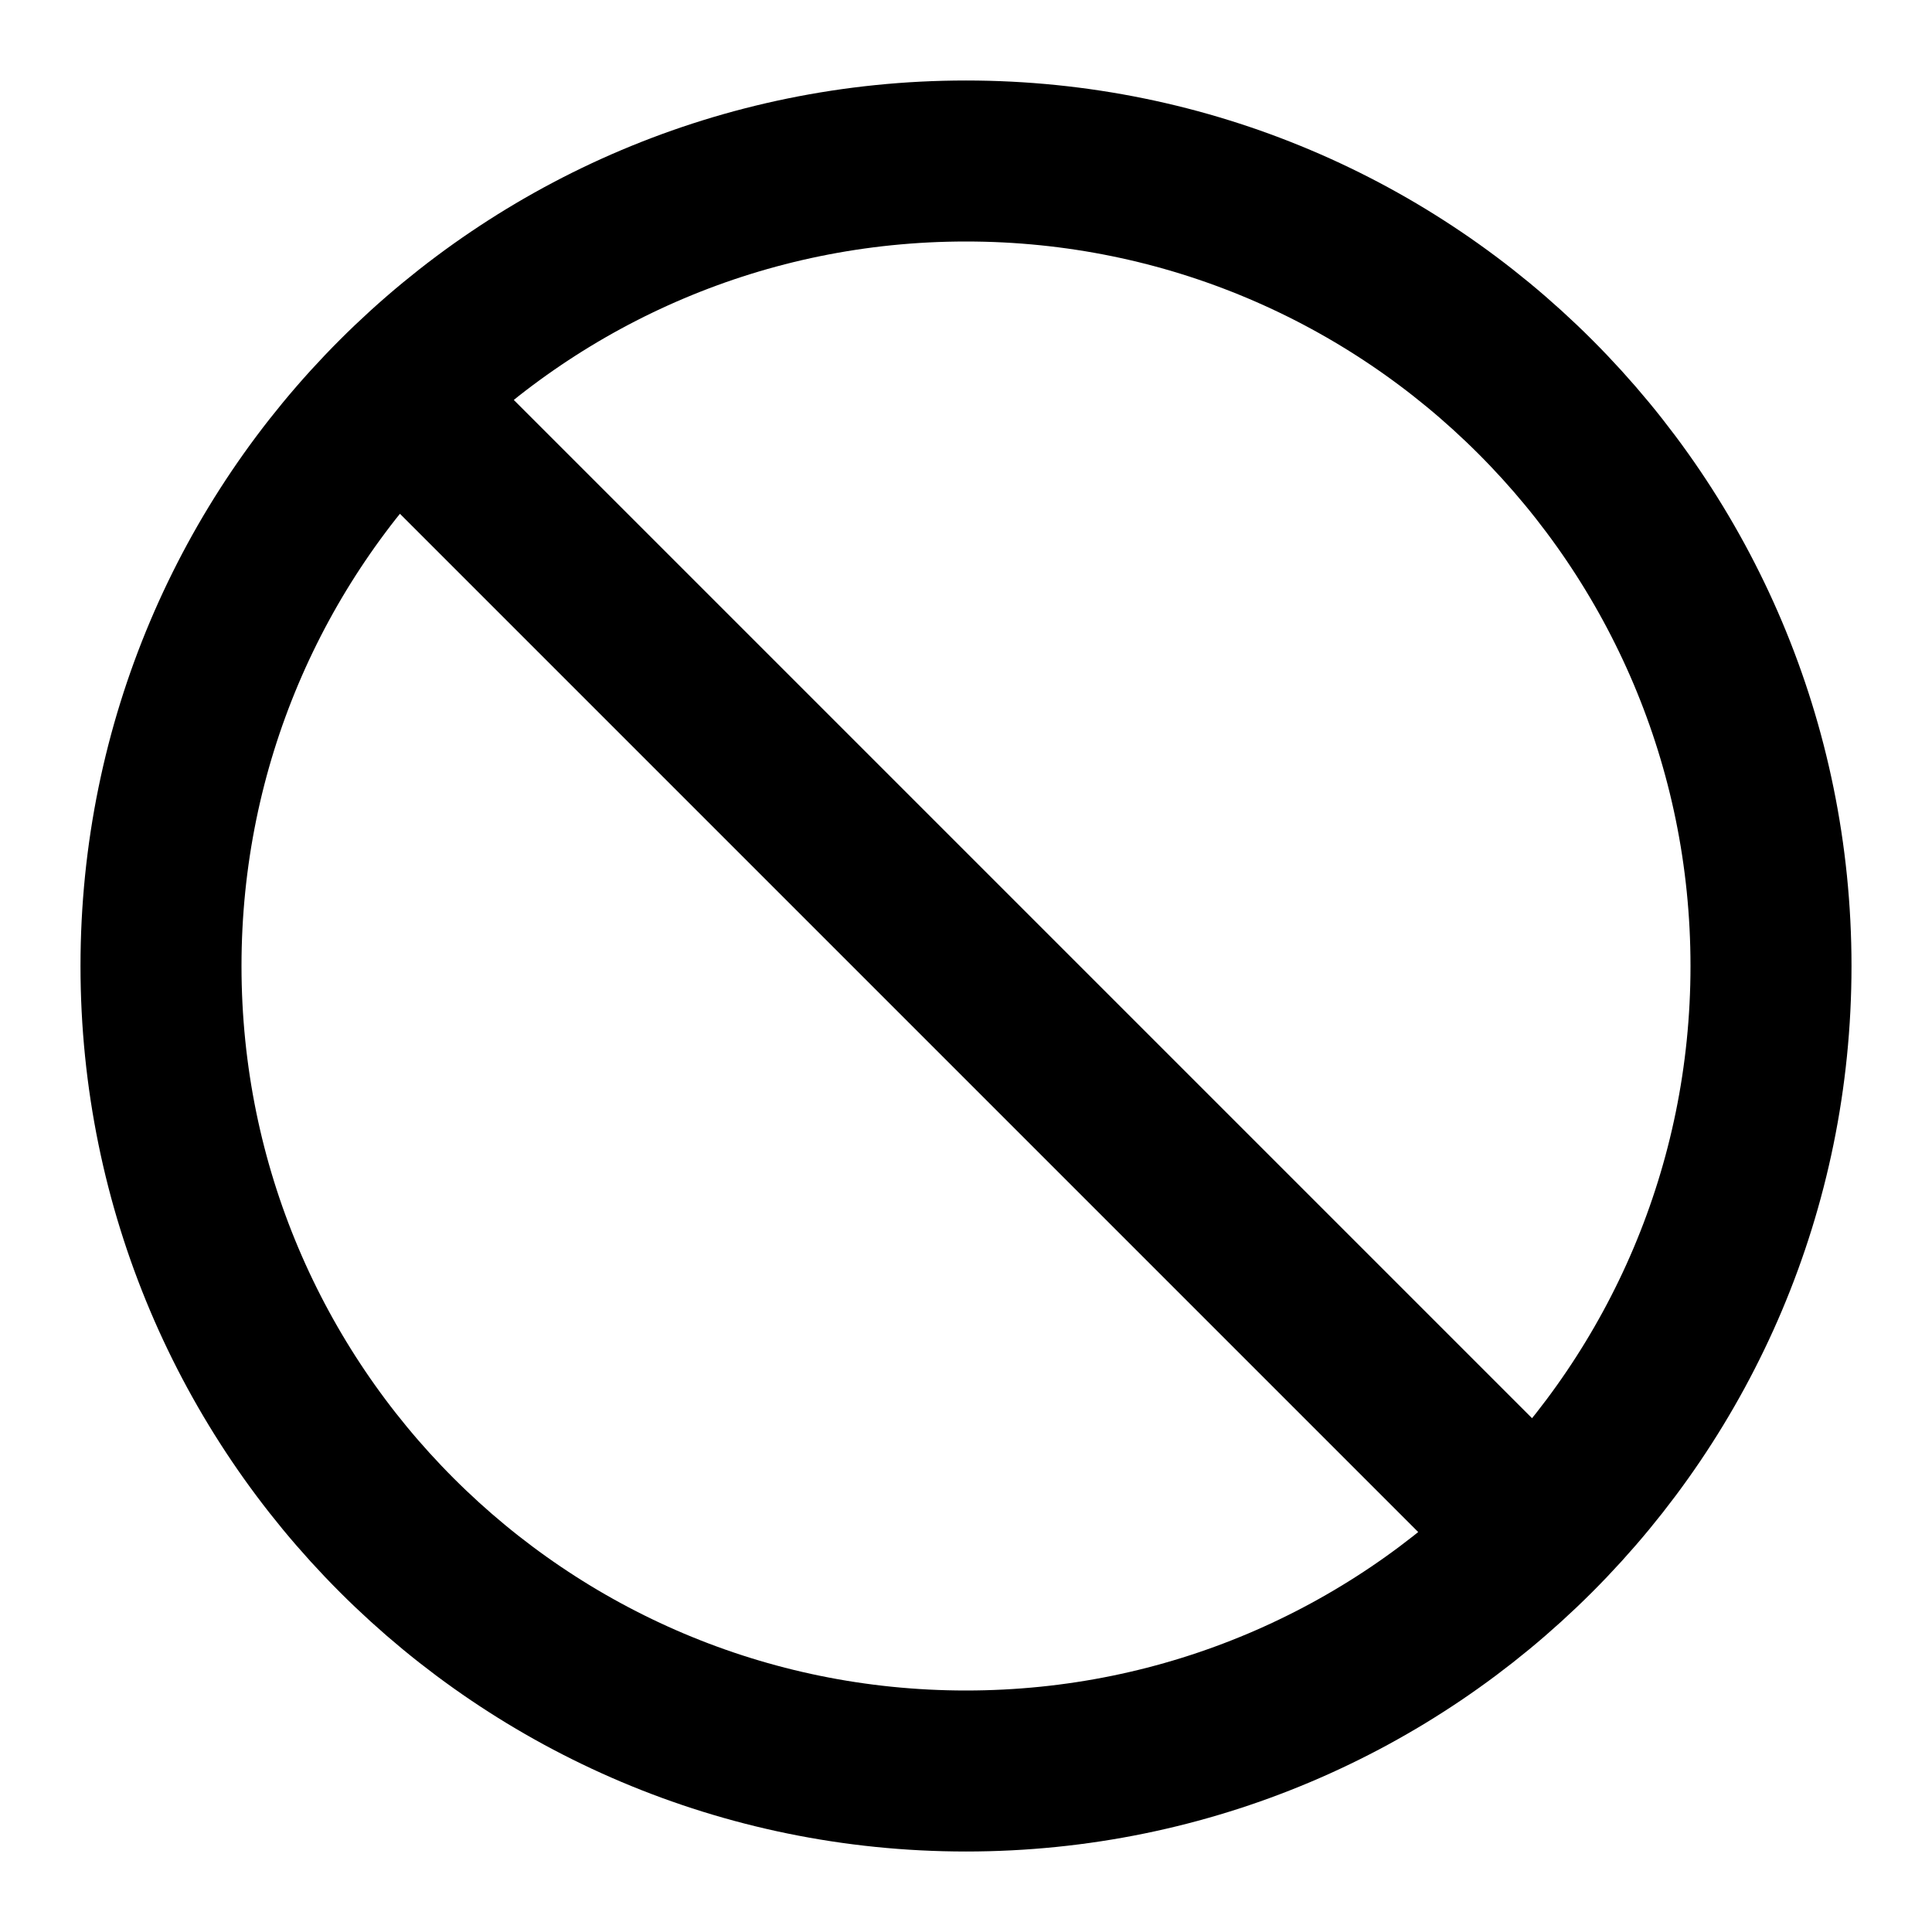
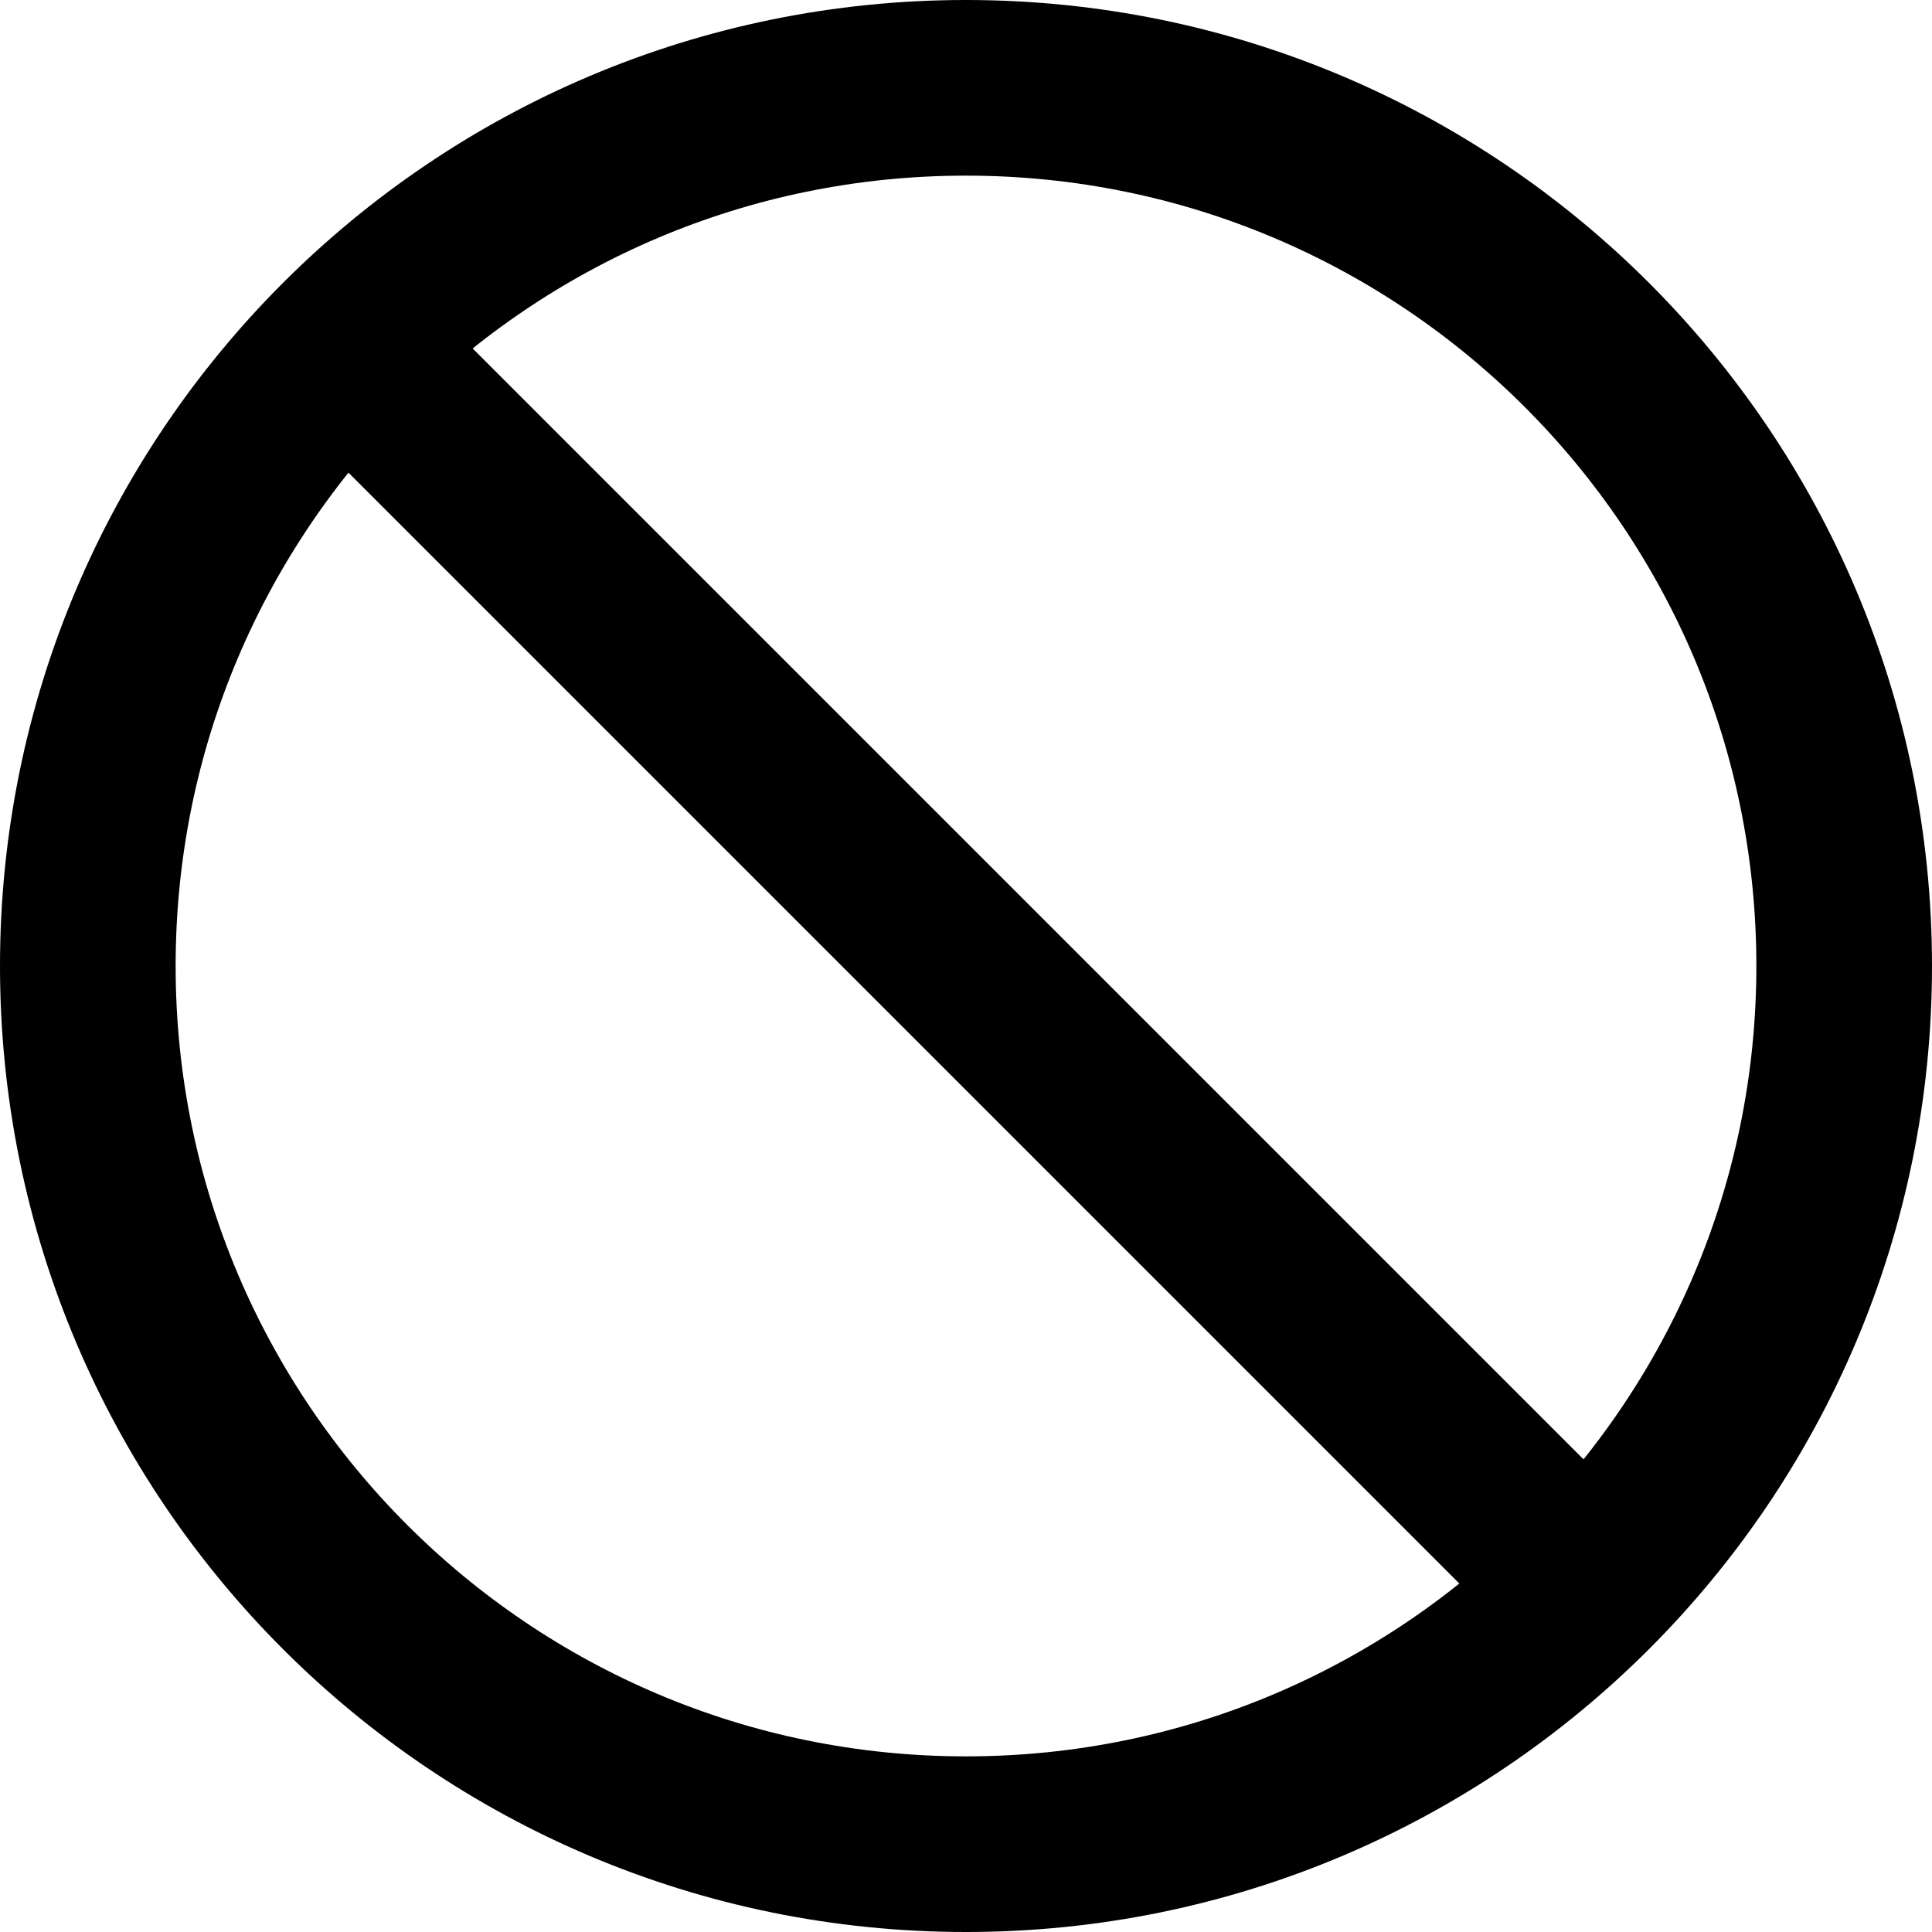
- <svg xmlns="http://www.w3.org/2000/svg" width="800px" height="800px" viewBox="0 0 24 24">
+ <svg xmlns="http://www.w3.org/2000/svg" width="800px" height="800px" viewBox="1 1 22 22">
  <path fill="none" stroke="#000000" stroke-width="2" d="M12,22 C17.523,22 22,17.523 22,12 C22,6.477 17.523,2 12,2 C6.477,2 2,6.477 2,12 C2,17.523 6.477,22 12,22 Z M5,5 L19,19" />
</svg>
